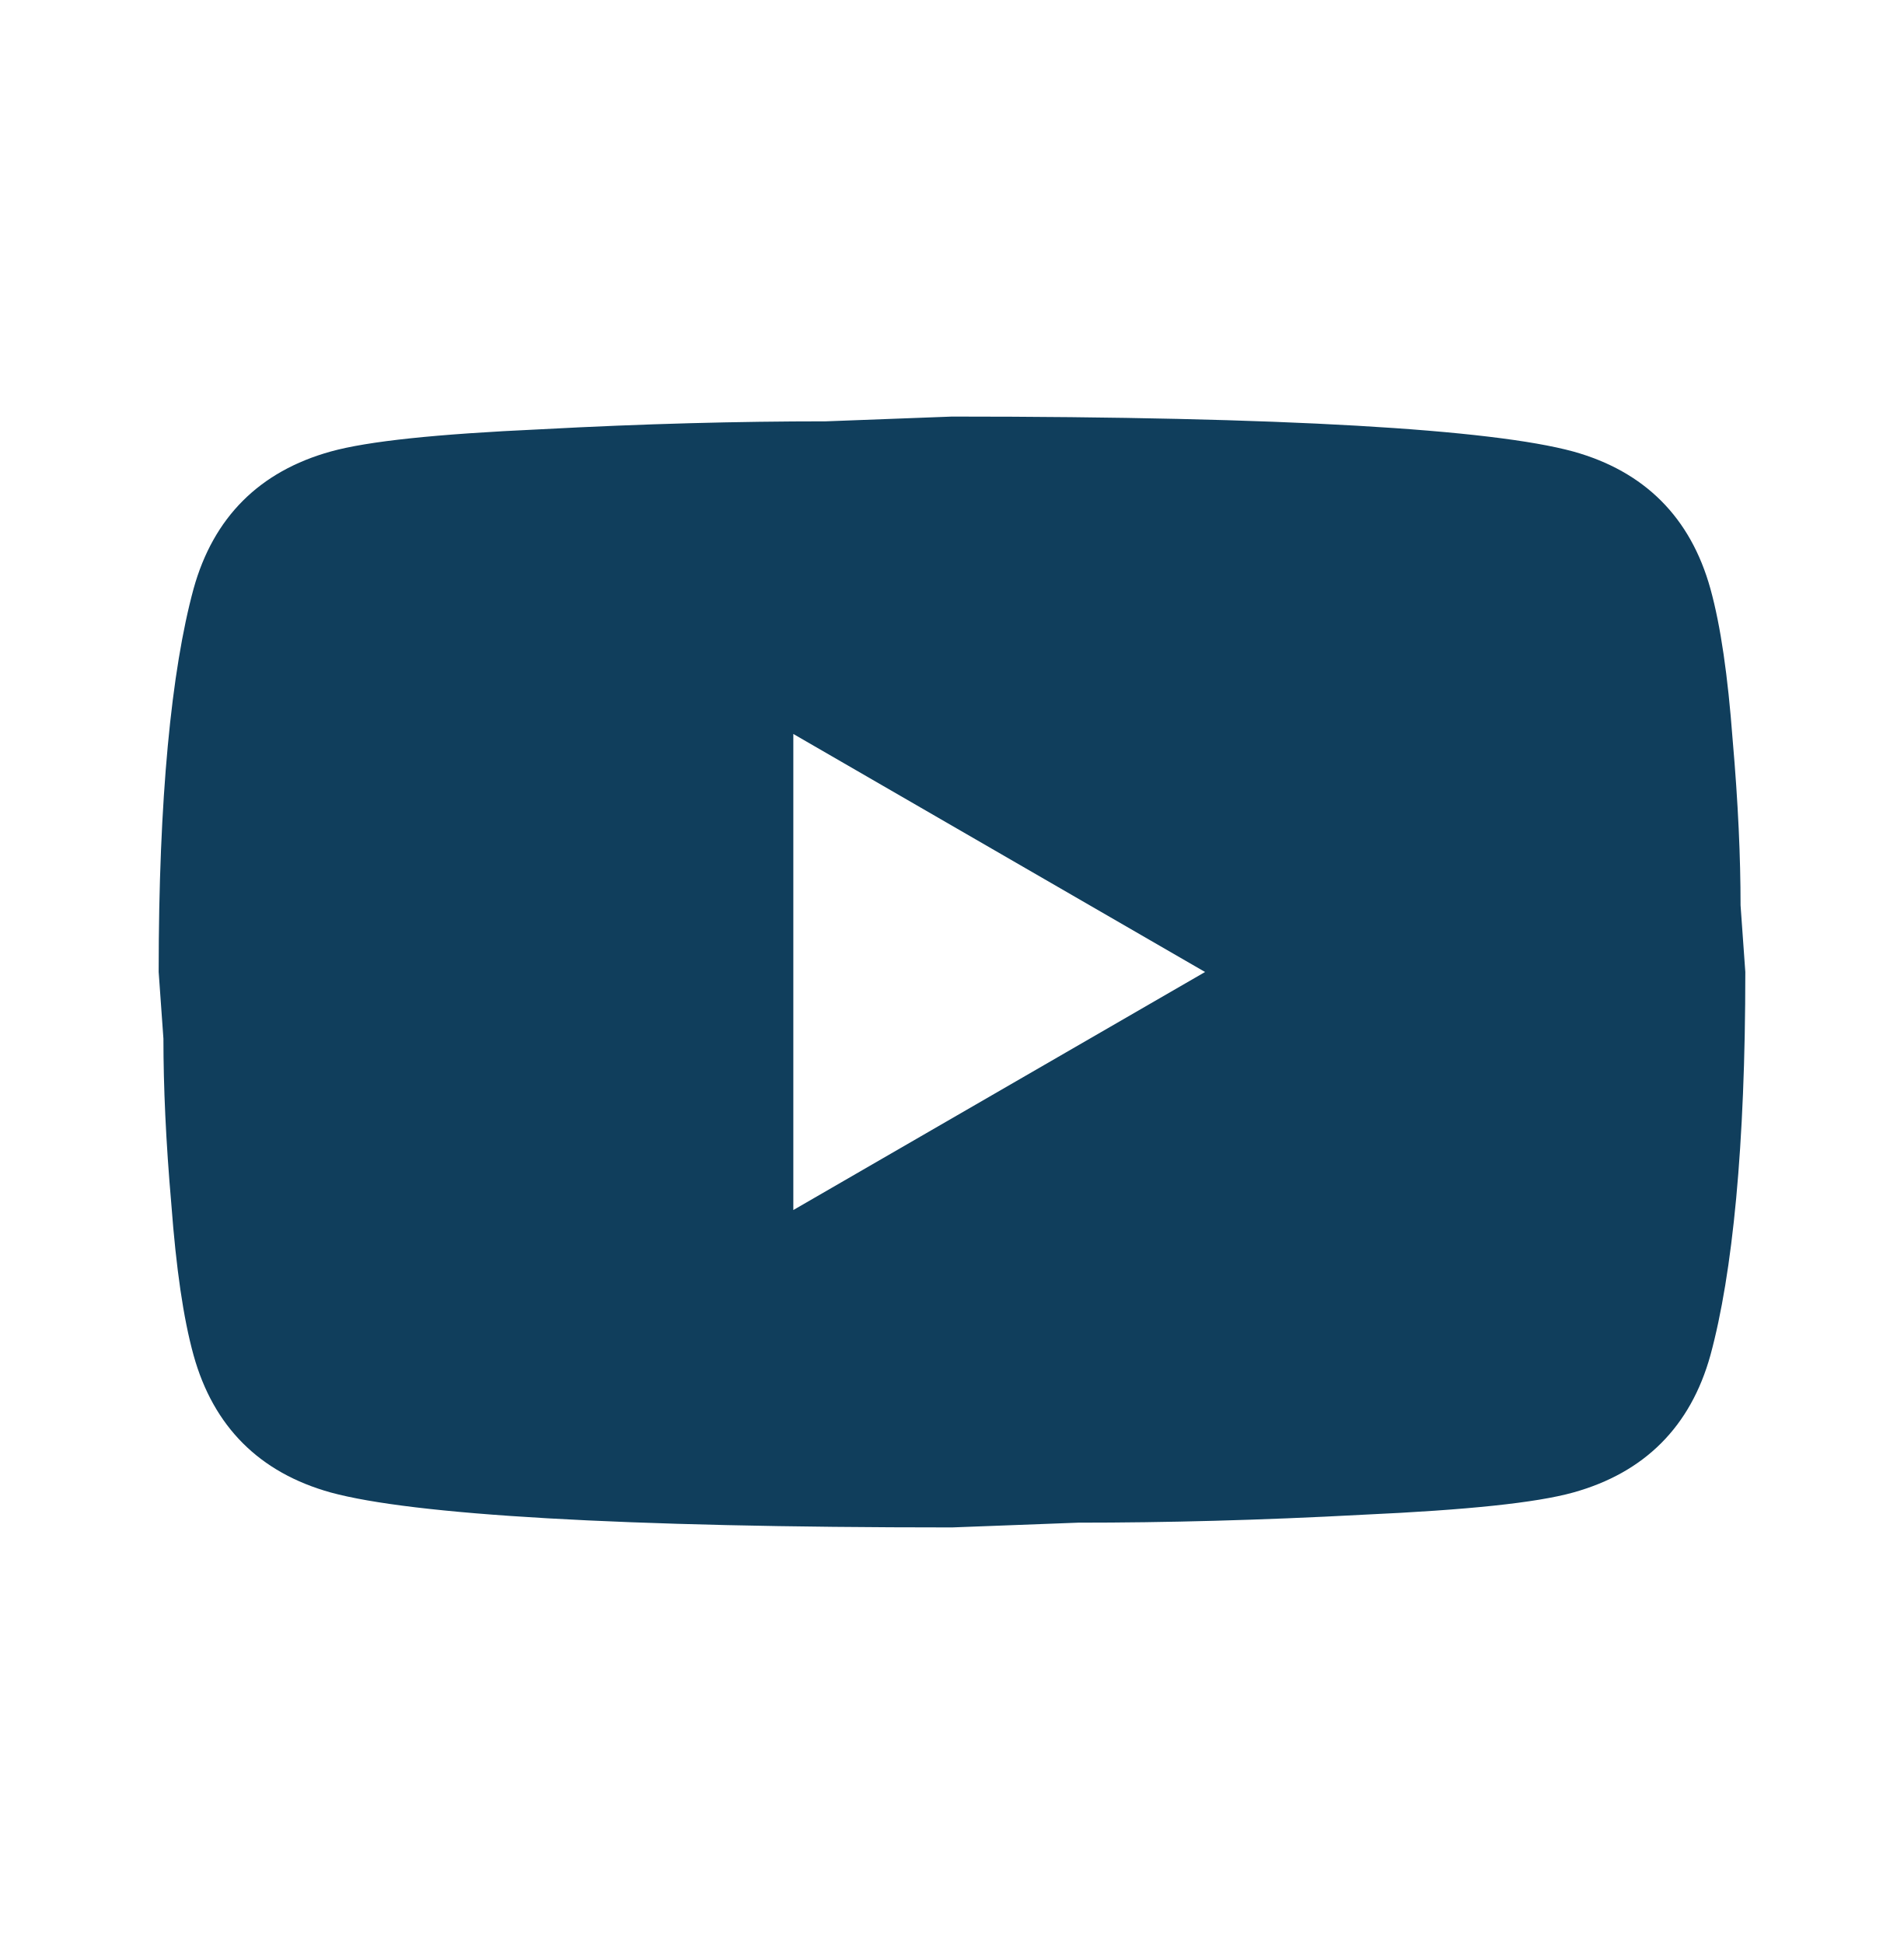
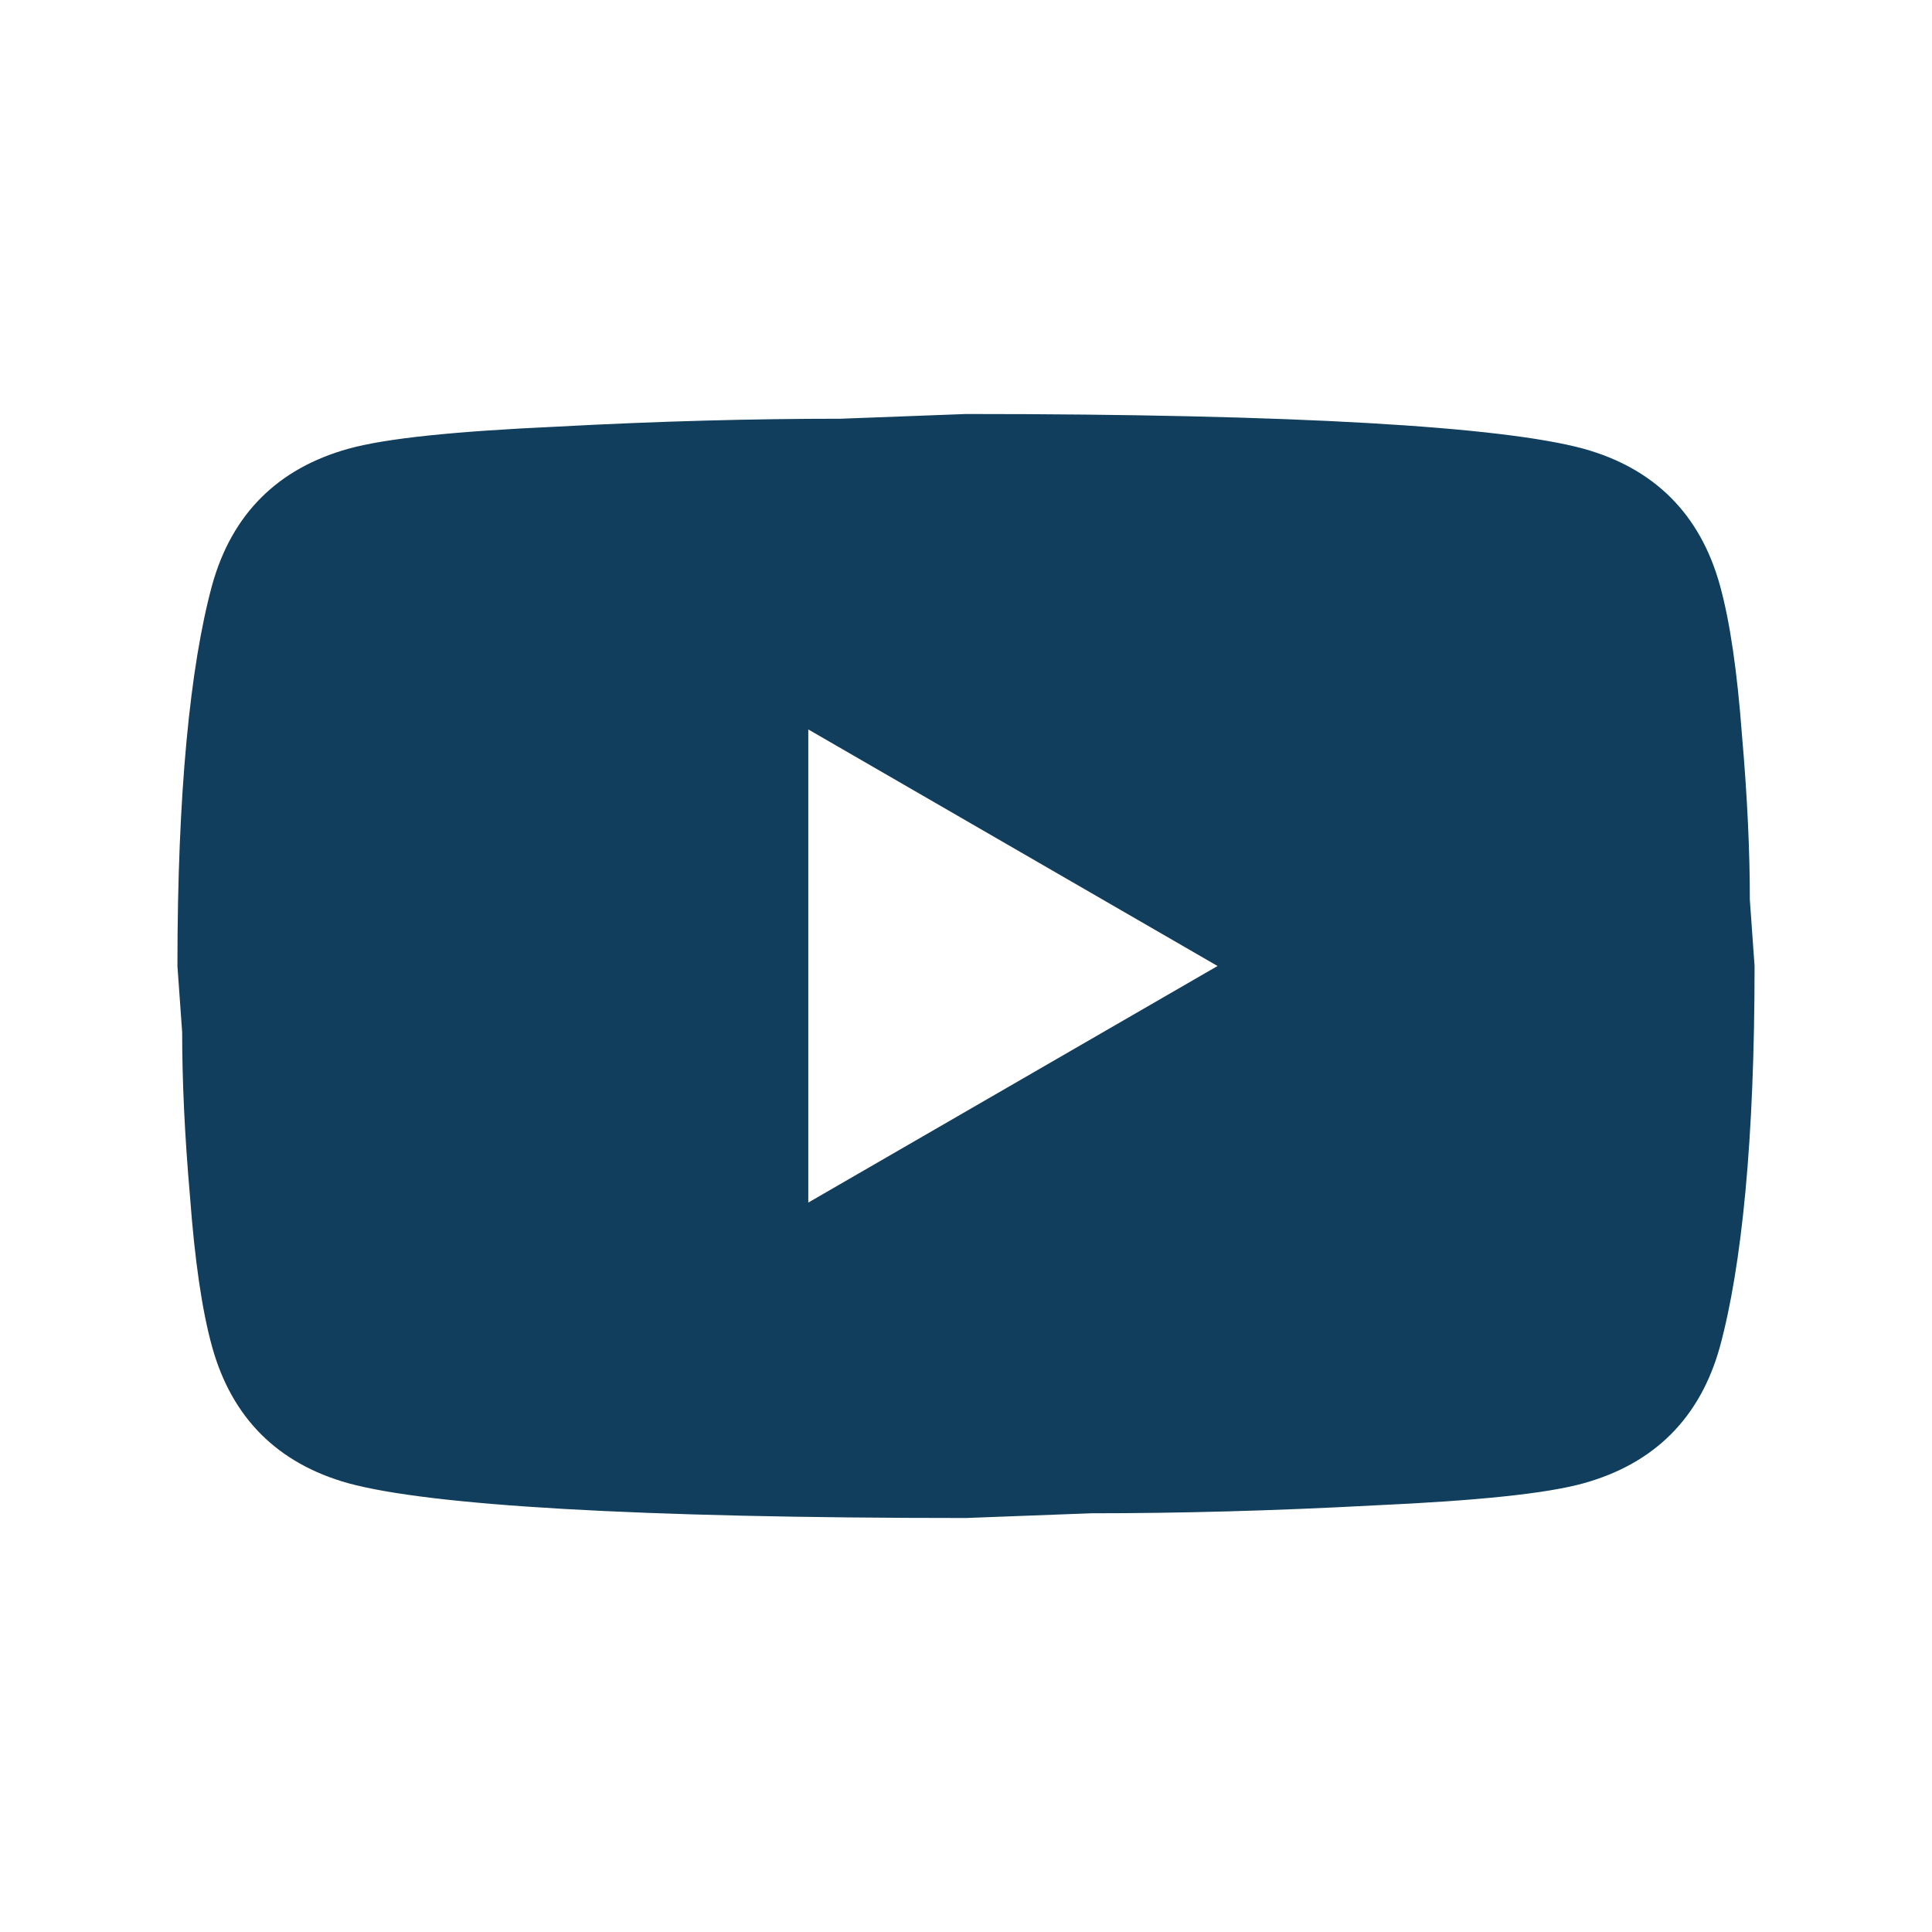
- <svg xmlns="http://www.w3.org/2000/svg" width="48" height="49" viewBox="0 0 48 49" fill="none">
-   <path d="M20 30.5L30.38 24.5L20 18.5V30.5ZM43.12 14.84C43.38 15.78 43.56 17.04 43.68 18.64C43.82 20.24 43.88 21.62 43.88 22.82L44 24.5C44 28.88 43.68 32.1 43.12 34.16C42.62 35.96 41.46 37.12 39.66 37.62C38.72 37.88 37 38.06 34.36 38.18C31.76 38.32 29.38 38.38 27.18 38.38L24 38.5C15.62 38.5 10.4 38.18 8.34 37.62C6.54 37.12 5.38 35.96 4.88 34.16C4.62 33.22 4.44 31.96 4.32 30.36C4.18 28.76 4.12 27.38 4.12 26.18L4 24.5C4 20.12 4.32 16.9 4.88 14.84C5.38 13.04 6.54 11.88 8.34 11.38C9.28 11.12 11 10.94 13.64 10.82C16.24 10.68 18.62 10.62 20.82 10.62L24 10.5C32.38 10.5 37.6 10.82 39.66 11.38C41.46 11.88 42.62 13.04 43.12 14.84Z" fill="#103E5C" />
+ <svg xmlns="http://www.w3.org/2000/svg" width="49" height="49" viewBox="0 0 49 49" fill="none">
+   <path d="M20.5 30.5L30.88 24.5L20.5 18.5V30.5ZM43.62 14.84C43.88 15.78 44.06 17.04 44.18 18.64C44.32 20.24 44.38 21.62 44.38 22.82L44.5 24.5C44.5 28.88 44.18 32.1 43.62 34.16C43.12 35.96 41.96 37.12 40.16 37.62C39.22 37.88 37.5 38.06 34.86 38.18C32.26 38.32 29.88 38.38 27.68 38.38L24.5 38.5C16.12 38.5 10.9 38.18 8.84 37.62C7.04 37.12 5.88 35.96 5.38 34.16C5.12 33.22 4.94 31.96 4.82 30.36C4.68 28.76 4.62 27.38 4.62 26.18L4.5 24.5C4.5 20.12 4.82 16.9 5.38 14.84C5.88 13.04 7.04 11.88 8.84 11.38C9.78 11.12 11.5 10.94 14.14 10.82C16.74 10.68 19.12 10.62 21.32 10.62L24.5 10.5C32.88 10.5 38.1 10.82 40.16 11.38C41.96 11.88 43.12 13.04 43.62 14.84V14.84Z" fill="#103E5C" />
</svg>
